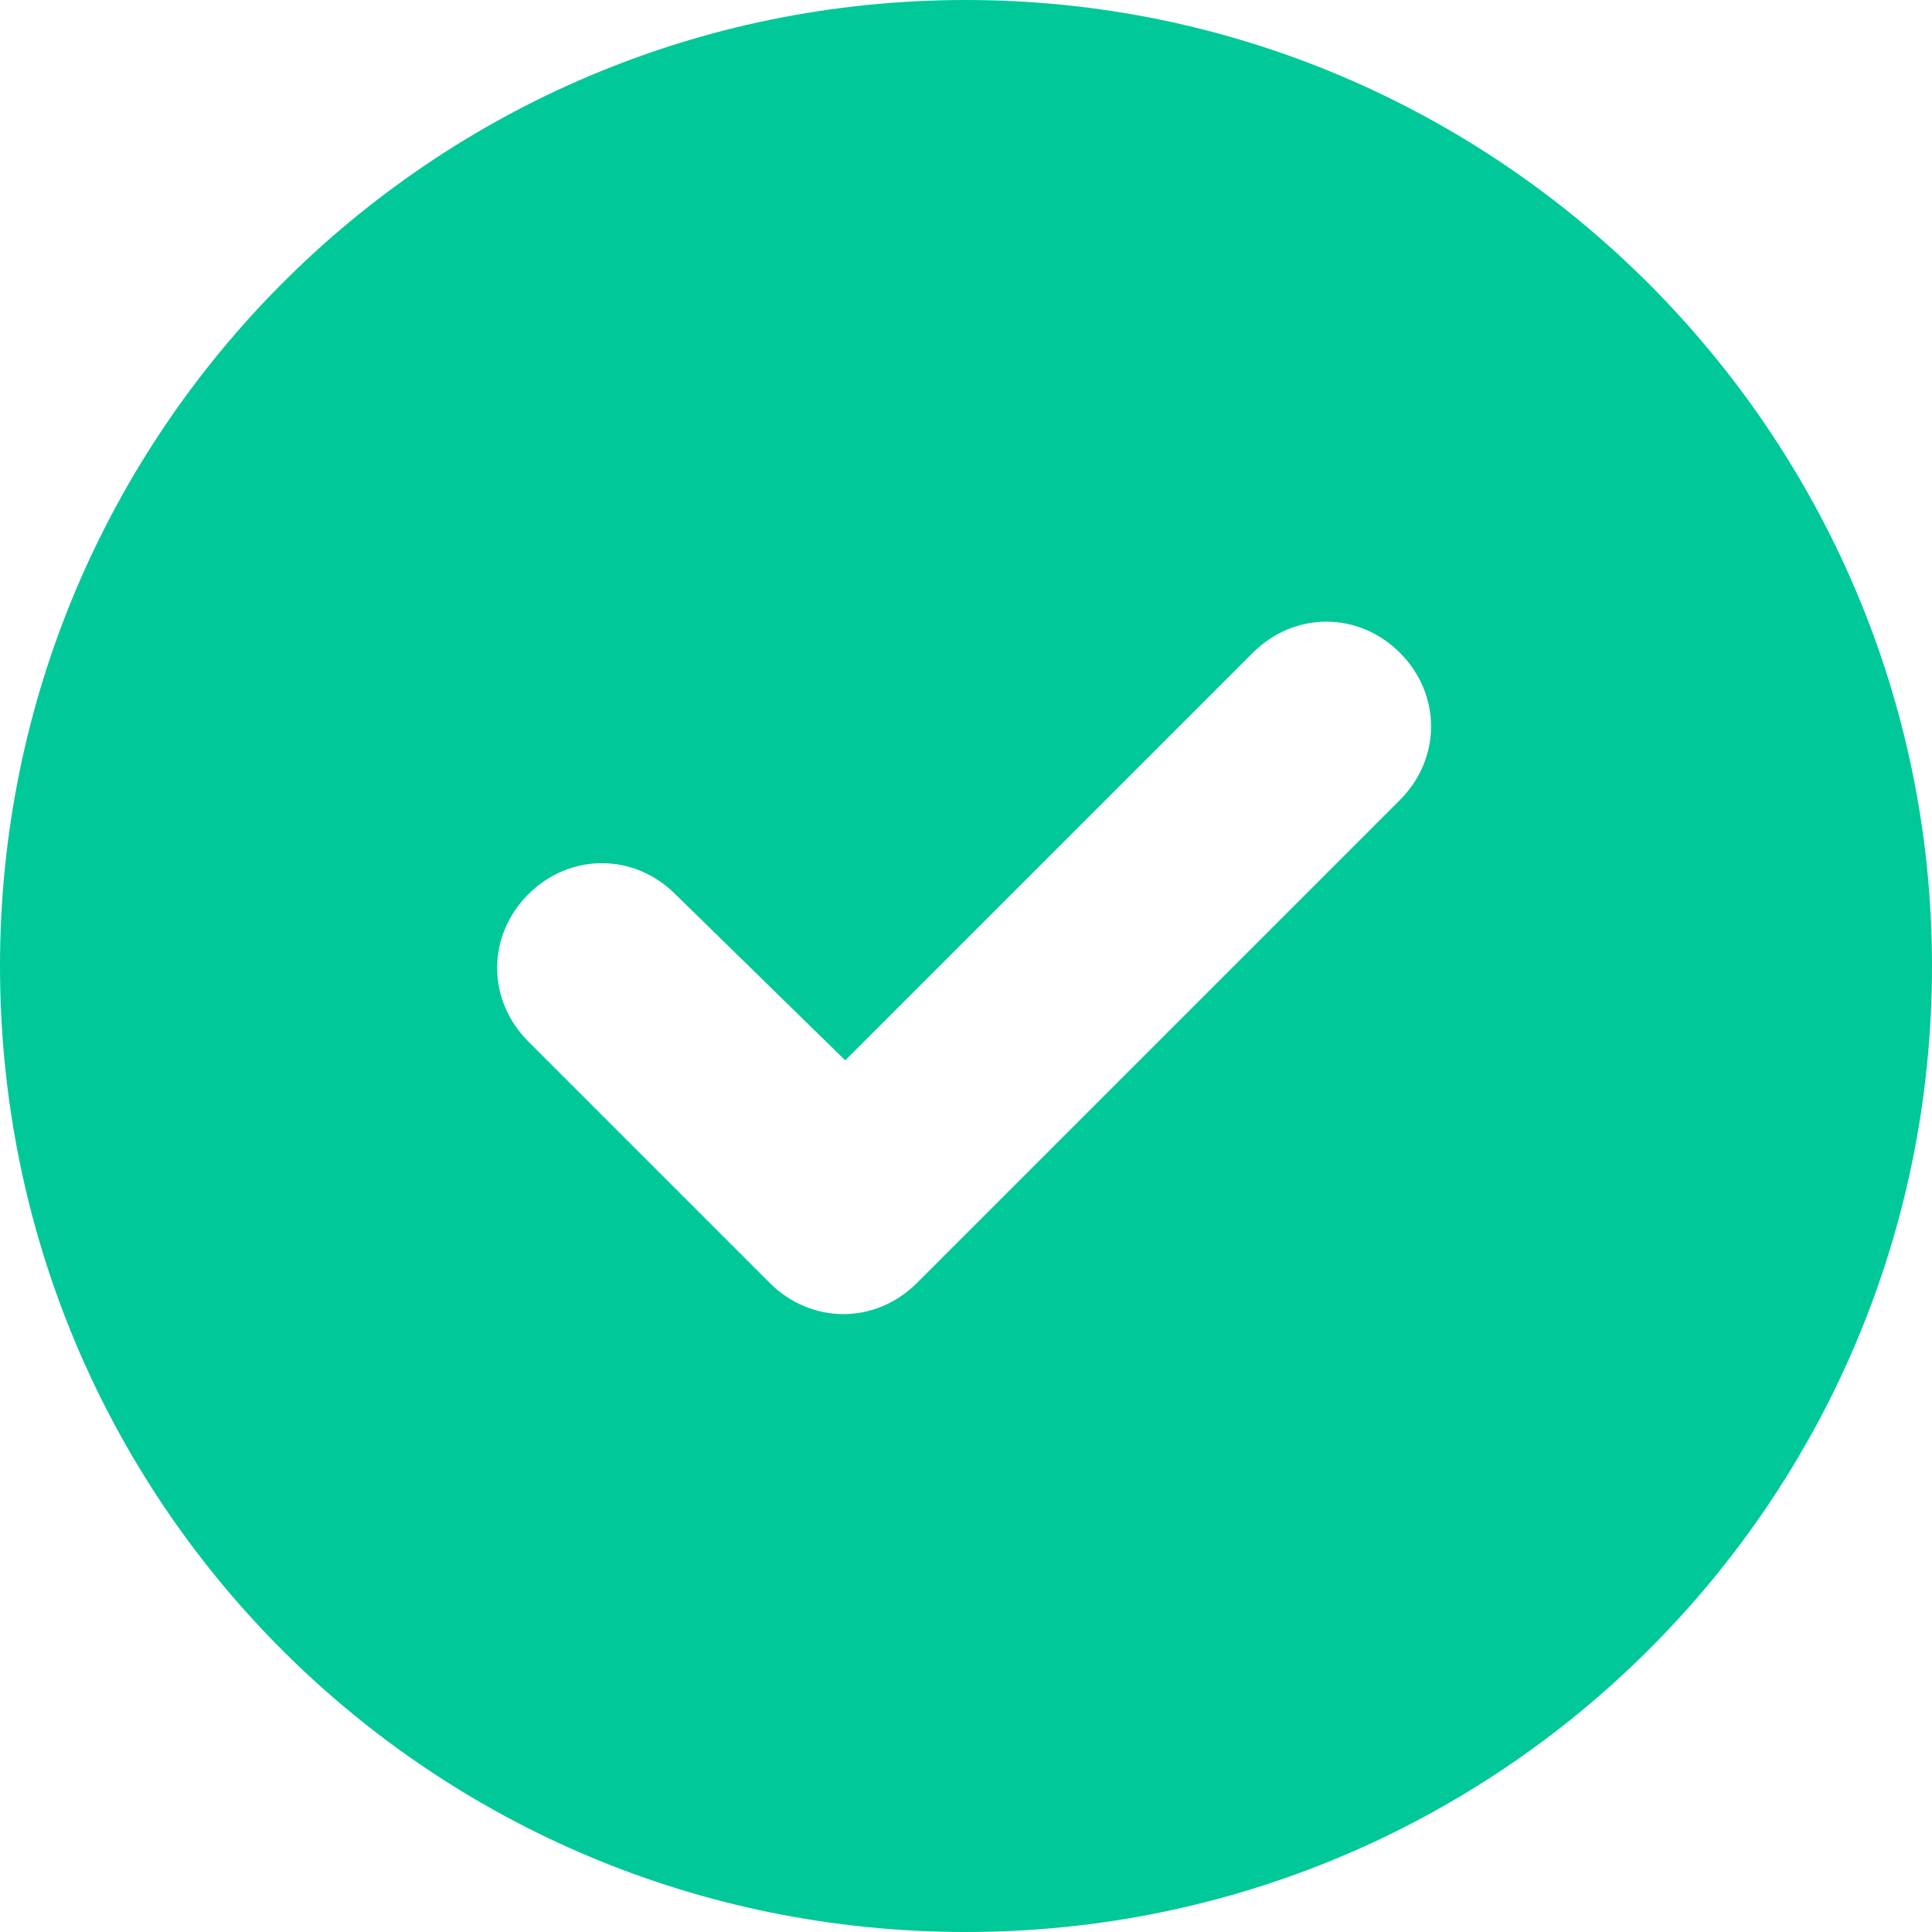
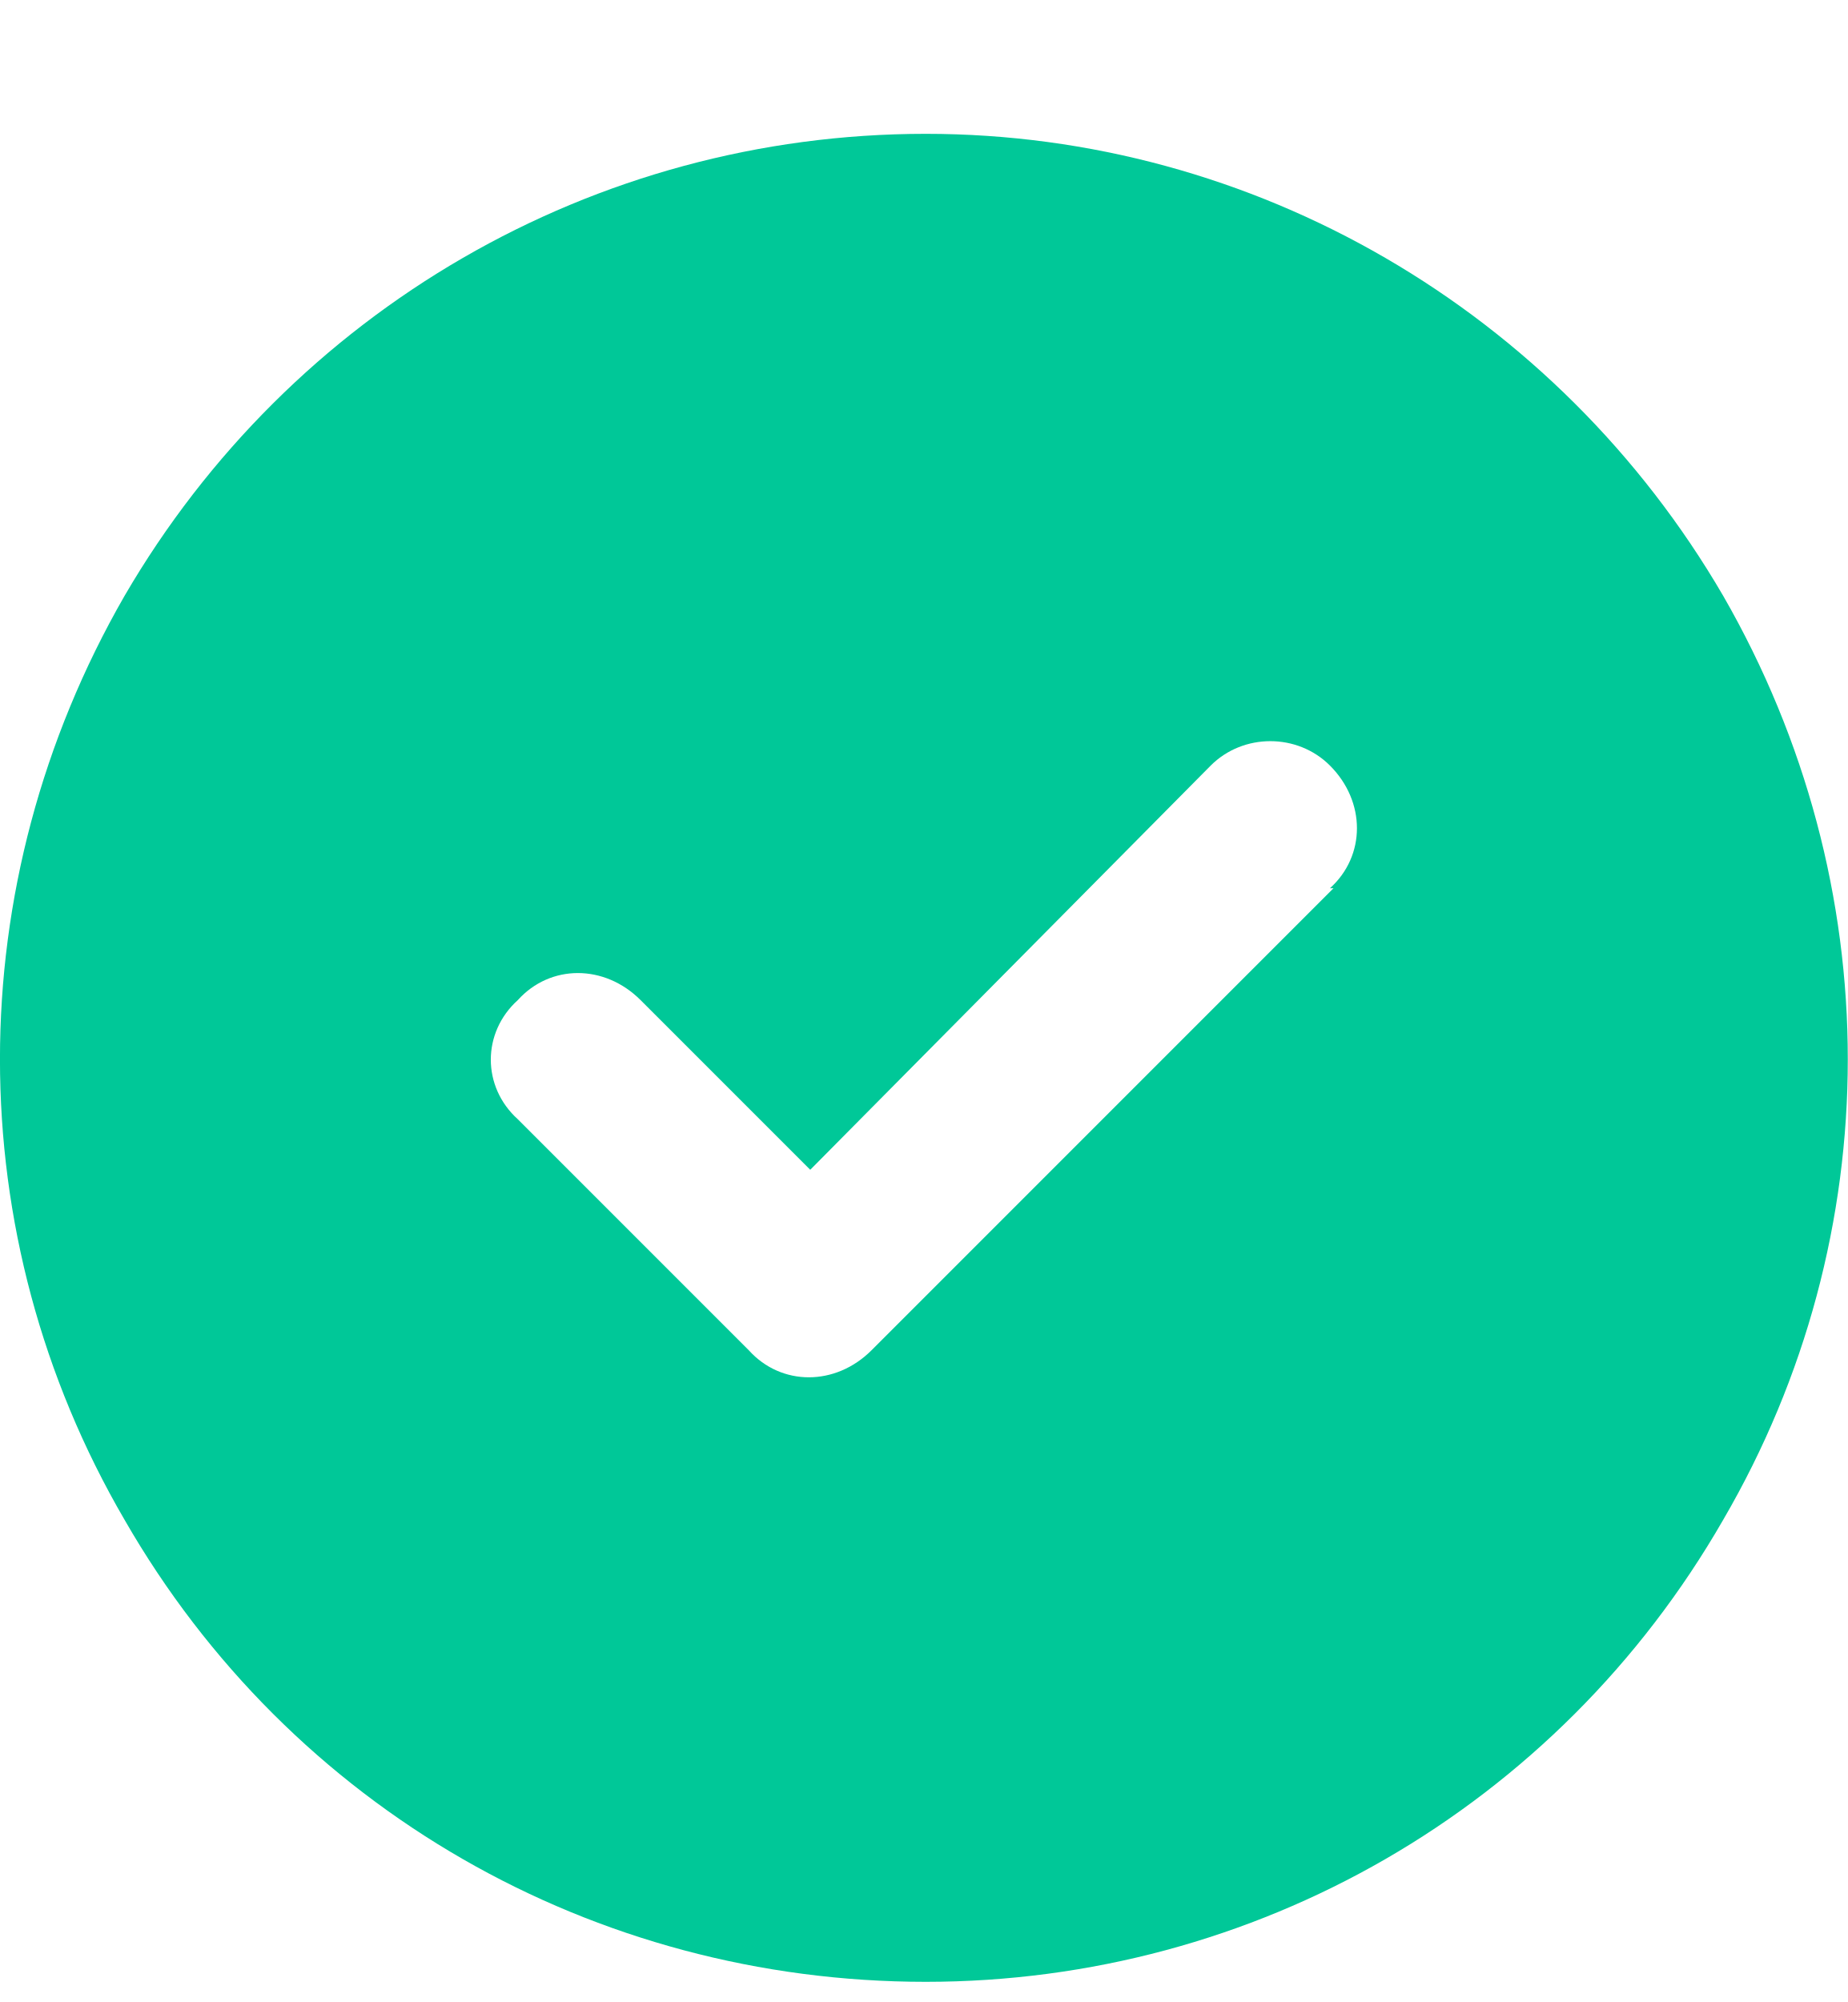
- <svg xmlns="http://www.w3.org/2000/svg" width="67" height="67" viewBox="0 0 67 67" fill="none">
-   <path d="M0 33.5C0 15.049 14.918 0 33.5 0C51.951 0 67 15.049 67 33.5C67 52.082 51.951 67 33.5 67C14.918 67 0 52.082 0 33.5ZM48.549 27.742C49.988 26.303 49.988 24.078 48.549 22.639C47.109 21.199 44.885 21.199 43.445 22.639L29.312 36.772L23.424 31.014C21.984 29.574 19.76 29.574 18.32 31.014C16.881 32.453 16.881 34.678 18.32 36.117L26.695 44.492C28.135 45.932 30.359 45.932 31.799 44.492L48.549 27.742Z" fill="#00C898" />
+ <svg xmlns="http://www.w3.org/2000/svg" width="12" height="13" viewBox="0 0 12 13" fill="none">
+   <path d="M6.012 12.869C3.855 12.869 1.887 11.744 0.809 9.869C-0.27 8.018 -0.27 5.744 0.809 3.869C1.887 2.018 3.855 0.869 6.012 0.869C8.145 0.869 10.113 2.018 11.191 3.869C12.27 5.744 12.27 8.018 11.191 9.869C10.113 11.744 8.145 12.869 6.012 12.869ZM8.66 5.768H8.637C8.871 5.557 8.871 5.205 8.637 4.971C8.426 4.76 8.074 4.76 7.863 4.971L5.262 7.596L4.16 6.494C3.926 6.26 3.574 6.26 3.363 6.494C3.129 6.705 3.129 7.057 3.363 7.268L4.863 8.768C5.074 9.002 5.426 9.002 5.66 8.768L8.66 5.768Z" fill="#00C898" />
</svg>
